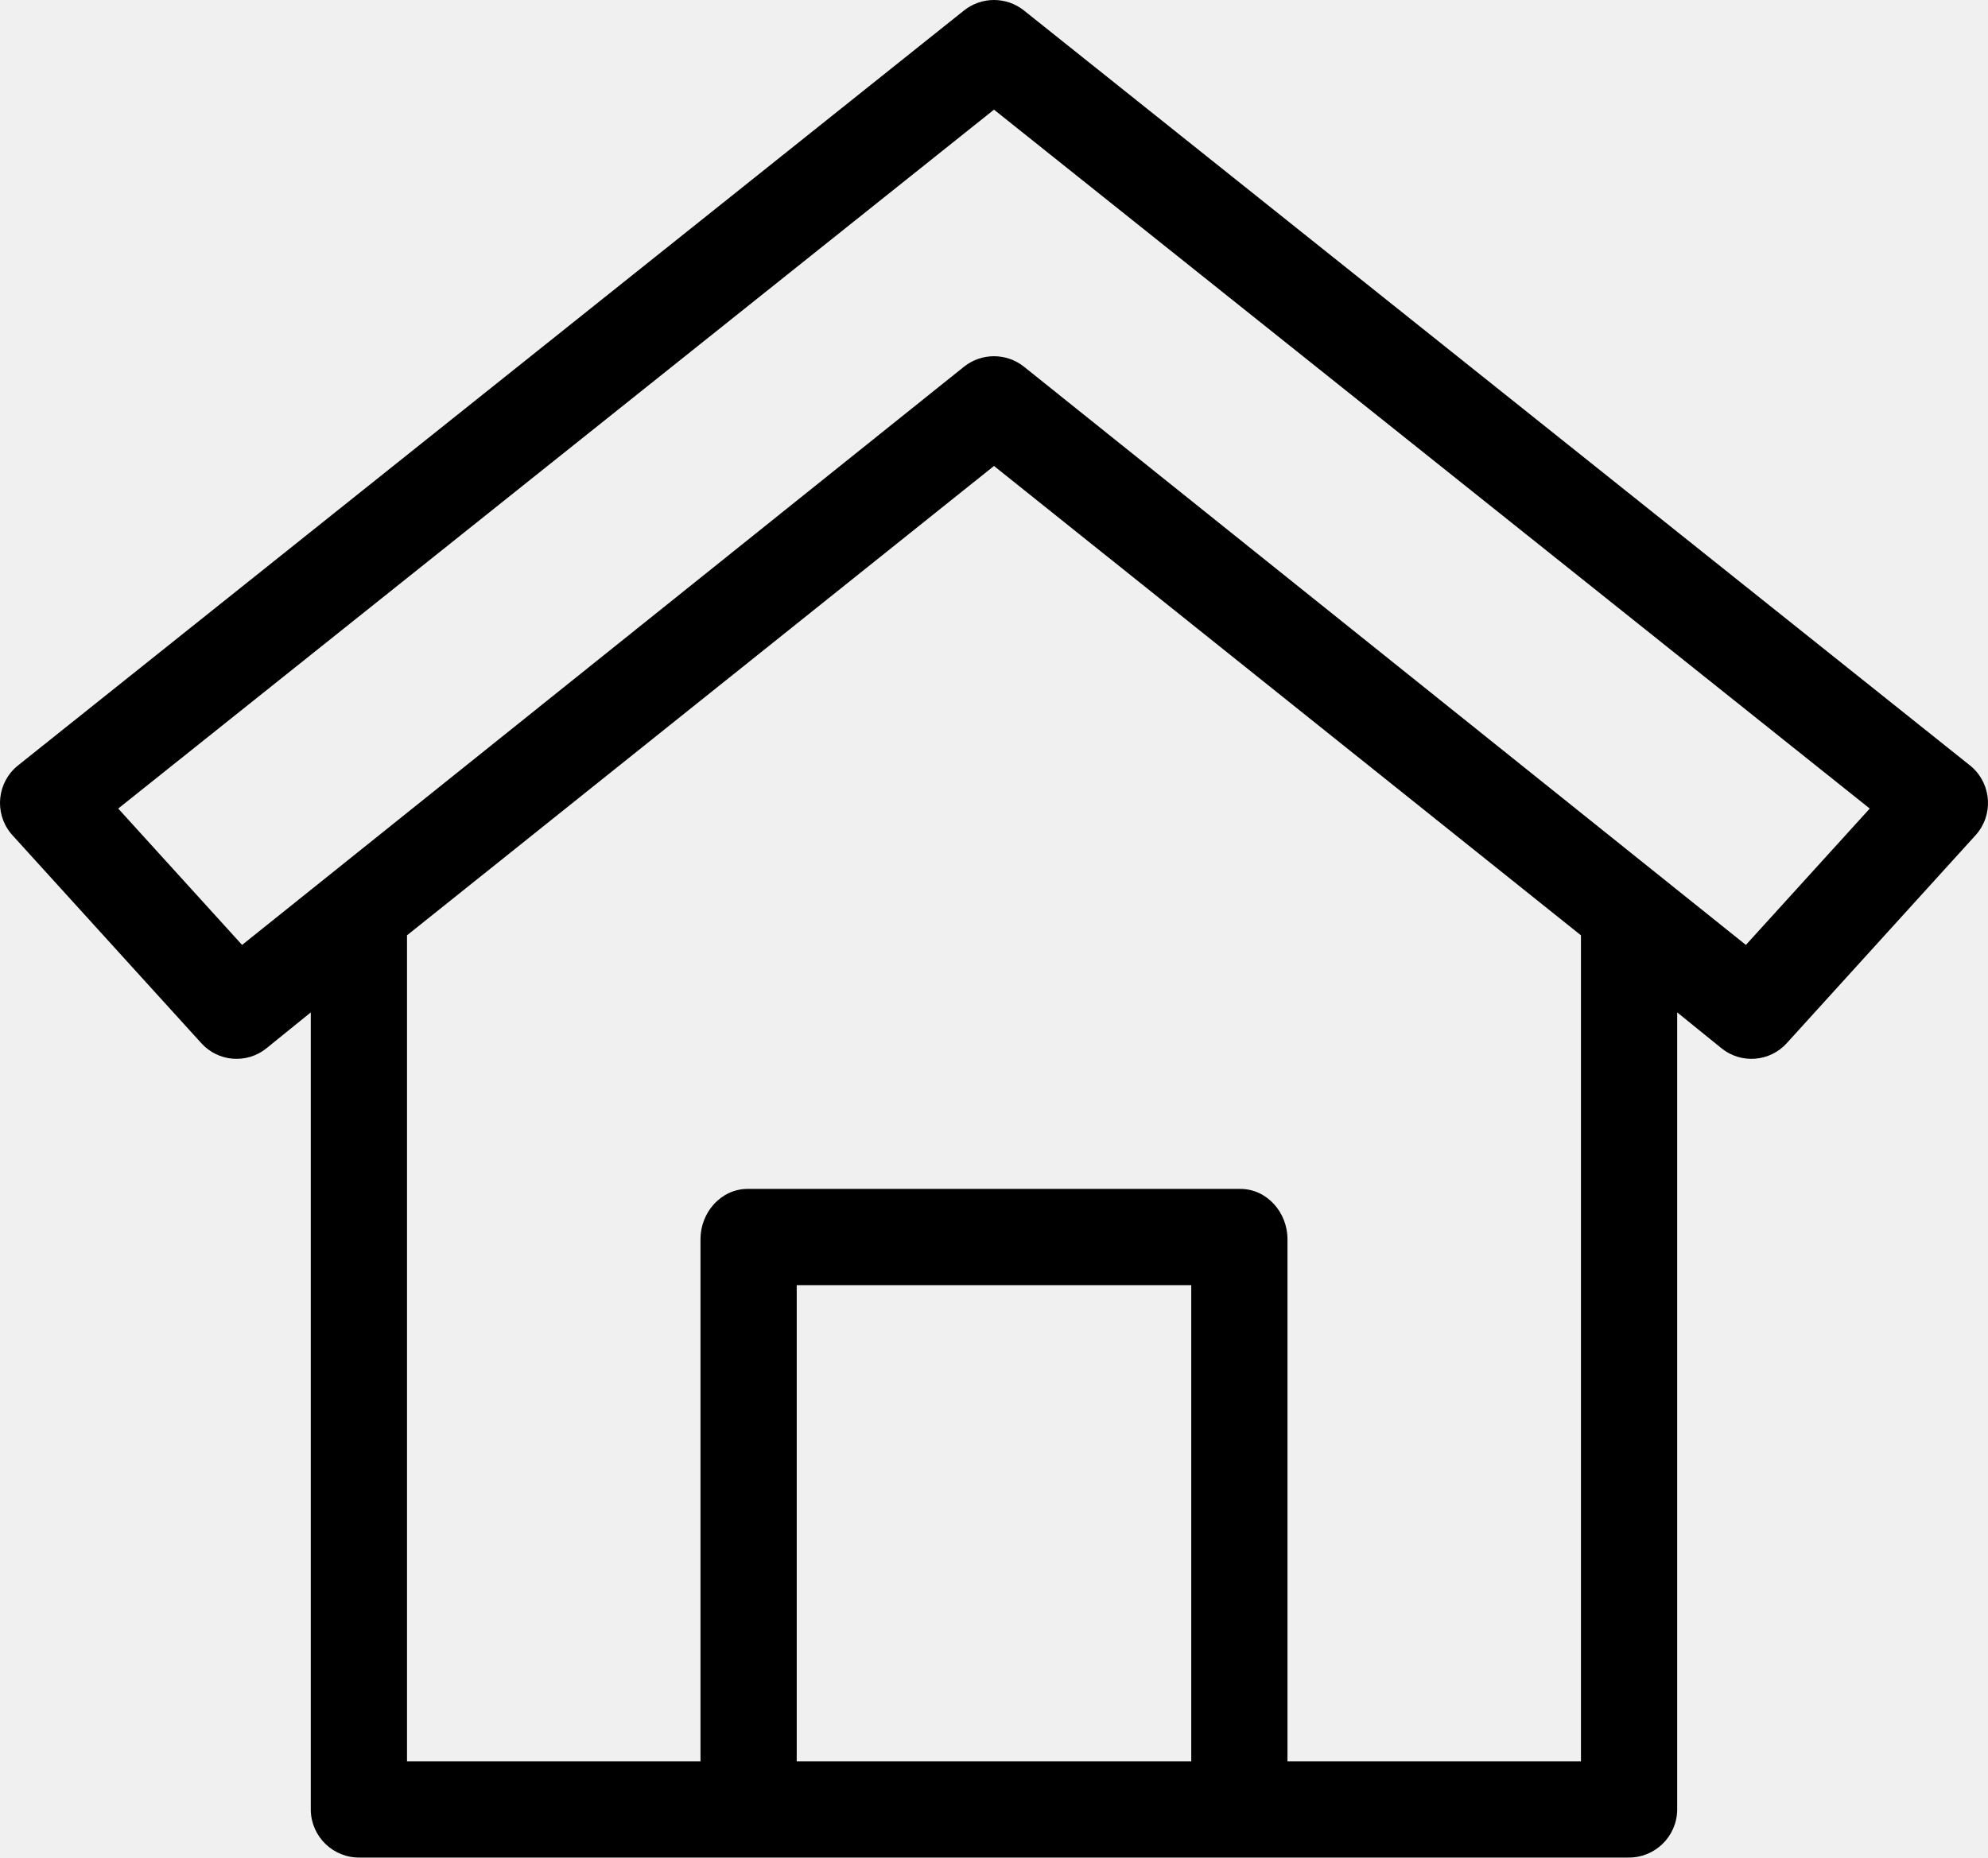
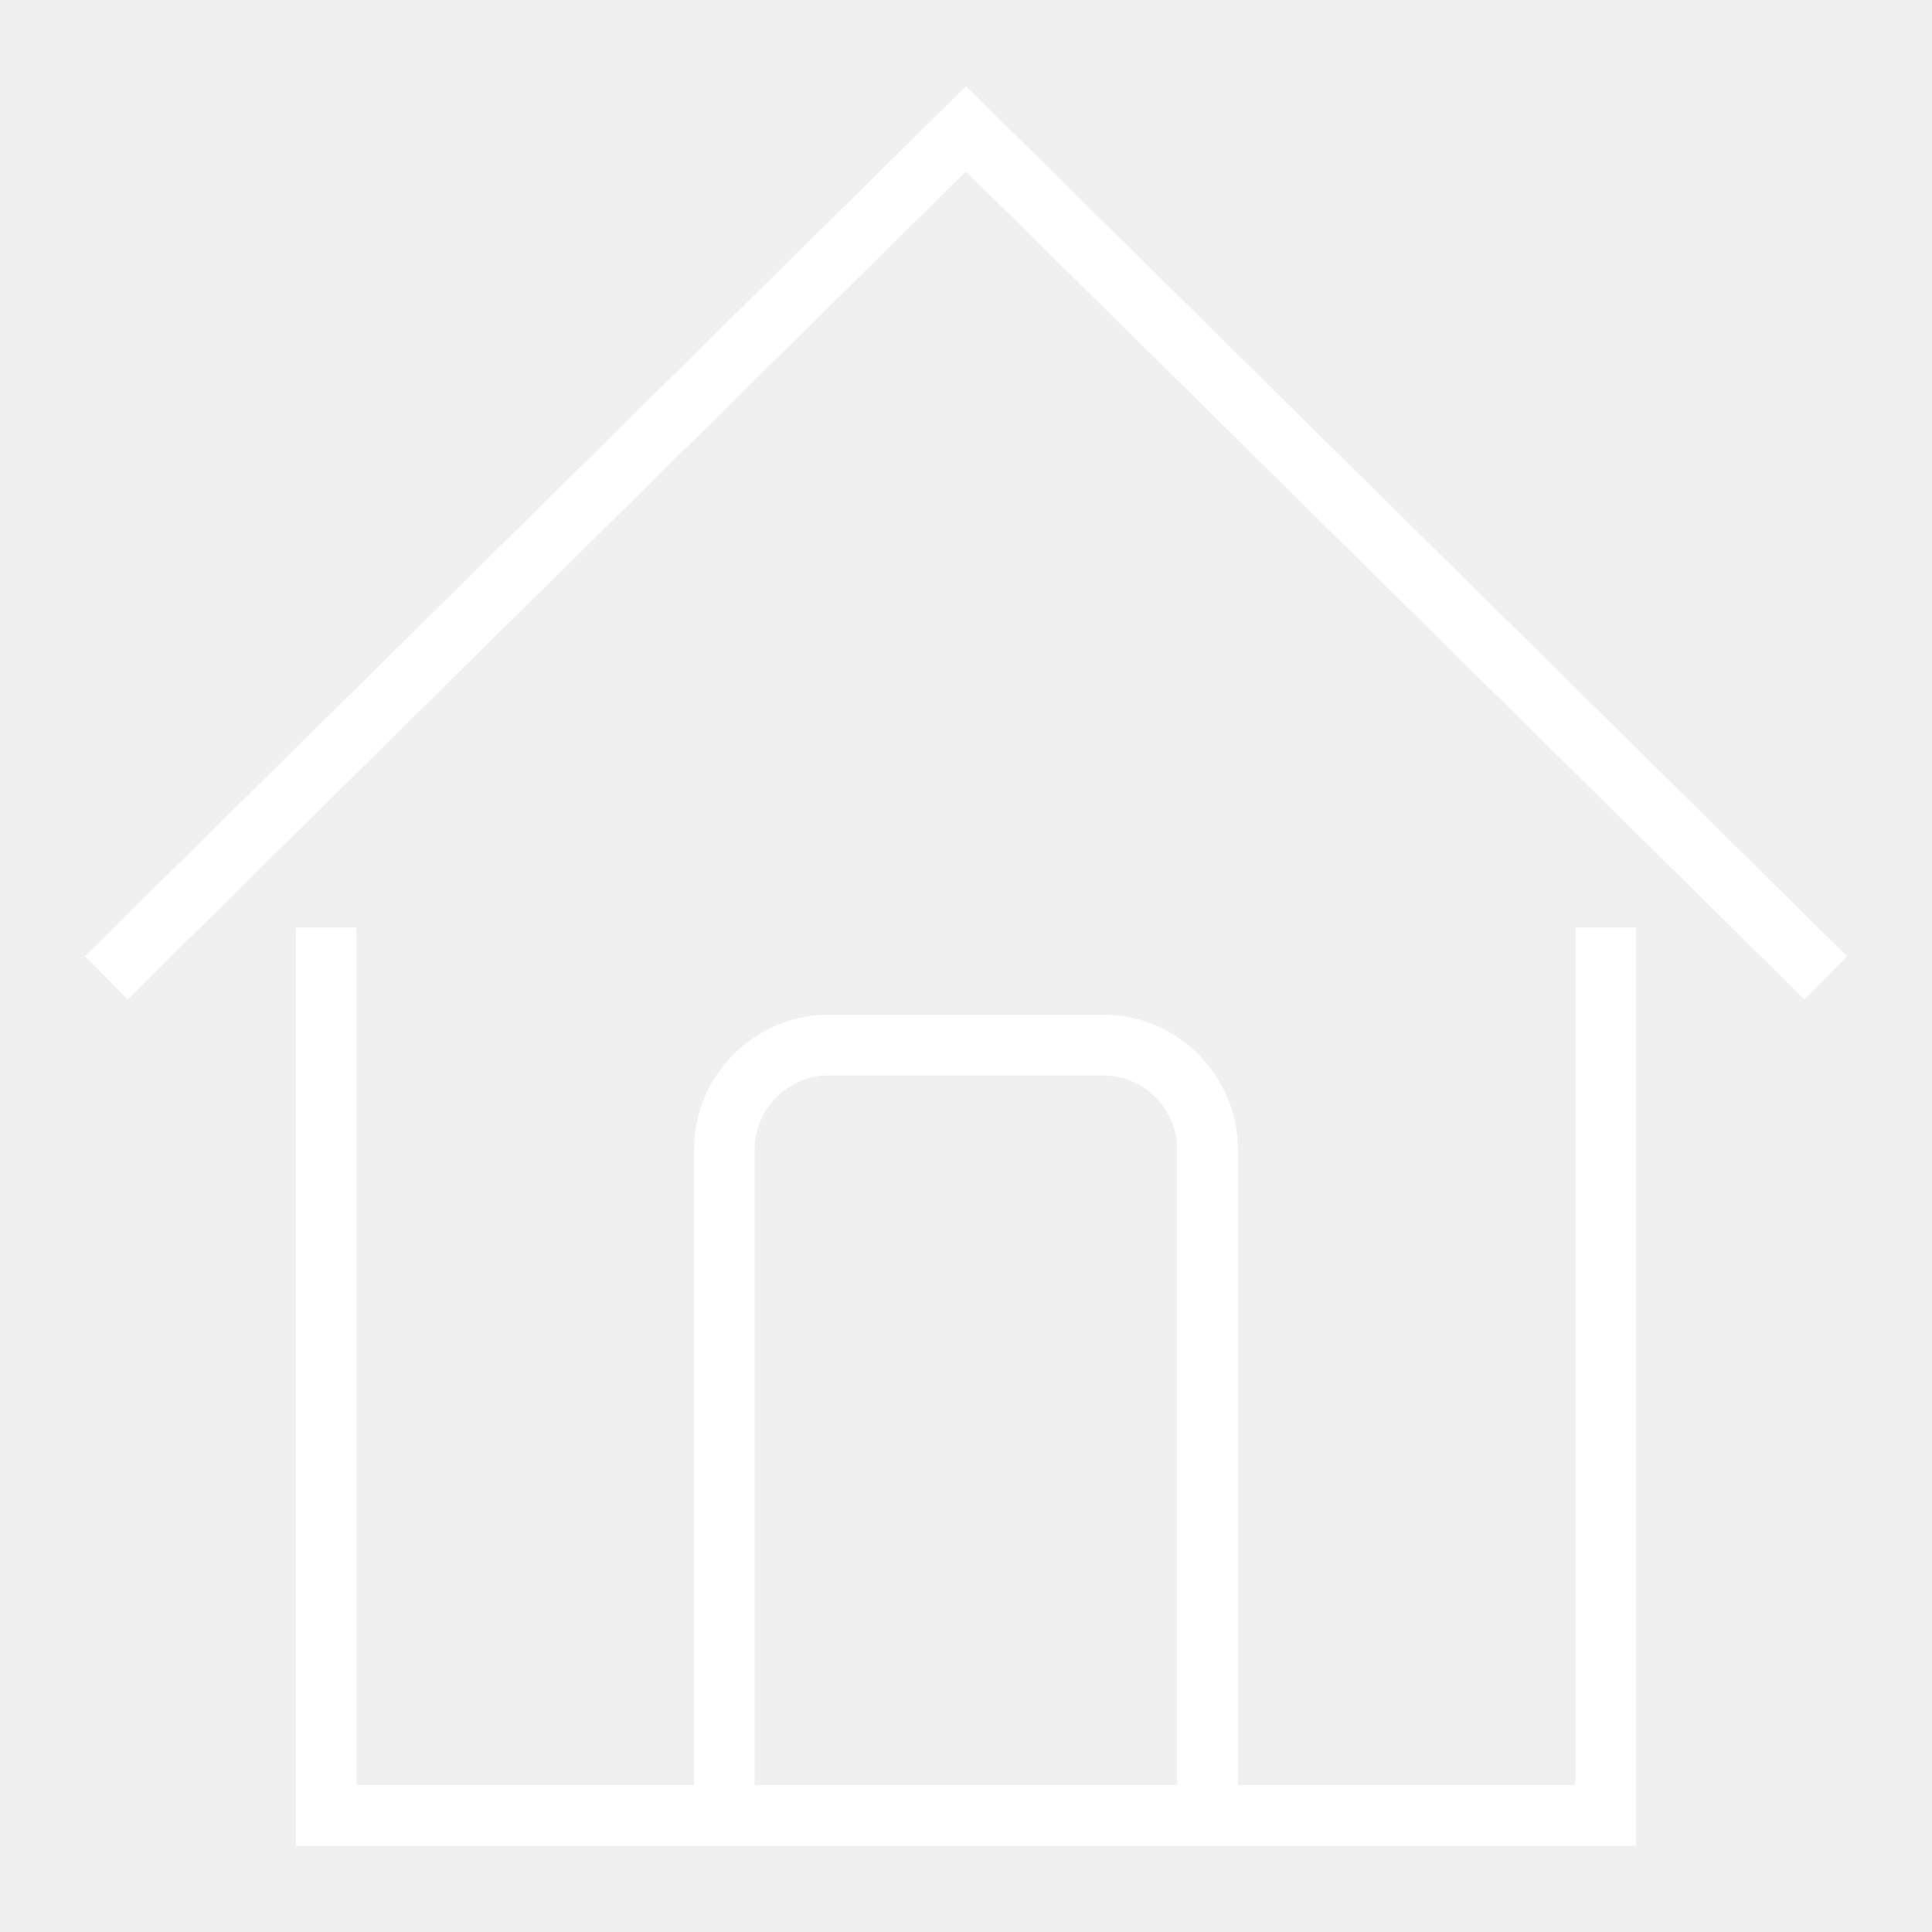
- <svg xmlns="http://www.w3.org/2000/svg" version="1.1" id="Layer_1" x="0px" y="0px" width="361.547px" height="337.893px" viewBox="299.229 54.983 361.547 337.893" enable-background="new 299.229 54.983 361.547 337.893" xml:space="preserve">
+ <svg xmlns="http://www.w3.org/2000/svg" version="1.1" id="Layer_1" x="0px" y="0px" width="43px" height="43px" viewBox="0 0 43 43" enable-background="new 0 0 43 43" xml:space="preserve">
  <g>
-     <path d="M657.479,194.202L485.458,56.894c-3.192-2.548-7.724-2.548-10.916,0l-172.02,137.308c-3.777,3.014-4.396,8.52-1.383,12.297   c0.116,0.146,0.236,0.287,0.361,0.424l34.327,37.8c3.072,3.421,8.285,3.837,11.86,0.946l8.063-6.531v145.129   c0.096,4.838,4.086,8.688,8.925,8.608h230.65c4.838,0.079,8.829-3.771,8.925-8.608V239.138l8.061,6.528   c3.582,2.893,8.802,2.477,11.882-0.946l34.316-37.8c3.246-3.58,2.975-9.114-0.605-12.359c-0.138-0.125-0.28-0.246-0.425-0.361   V194.202z M515.875,375.375h-71.75V288.75h71.75V375.375z M586.75,375.375h-53.375v-95.007c0-4.833-3.727-9.118-8.559-9.118   h-89.633c-4.832,0-8.559,4.288-8.559,9.118v95.007H373.25V225.119L480,139.742l106.75,85.377V375.375z M616.744,226.867   L485.471,121.701c-3.197-2.56-7.741-2.56-10.938,0L343.256,226.867l-22.528-24.806L480,74.929l159.271,127.132L616.744,226.867z" />
+     <g>
+       <polygon fill="#FFFFFF" points="36.413,41.082 6.584,41.082 6.584,20.645 7.936,20.645 7.936,39.732 35.064,39.732 35.064,20.645     36.413,20.645   " />
+     </g>
+     <g>
+       <polygon fill="#FFFFFF" points="2.839,22.242 1.891,21.281 21.499,1.918 41.109,21.281 40.159,22.242 21.499,3.816   " />
+     </g>
+     <g>
+       <path fill="#FFFFFF" d="M27.552,40.408h-1.351V25.586c0-0.909-0.741-1.65-1.65-1.65h-6.103c-0.911,0-1.652,0.741-1.652,1.65    v14.822h-1.35V25.586c0-1.652,1.348-3.002,3.002-3.002h6.103c1.654,0,3.001,1.35,3.001,3.002V40.408z" />
+     </g>
  </g>
</svg>
